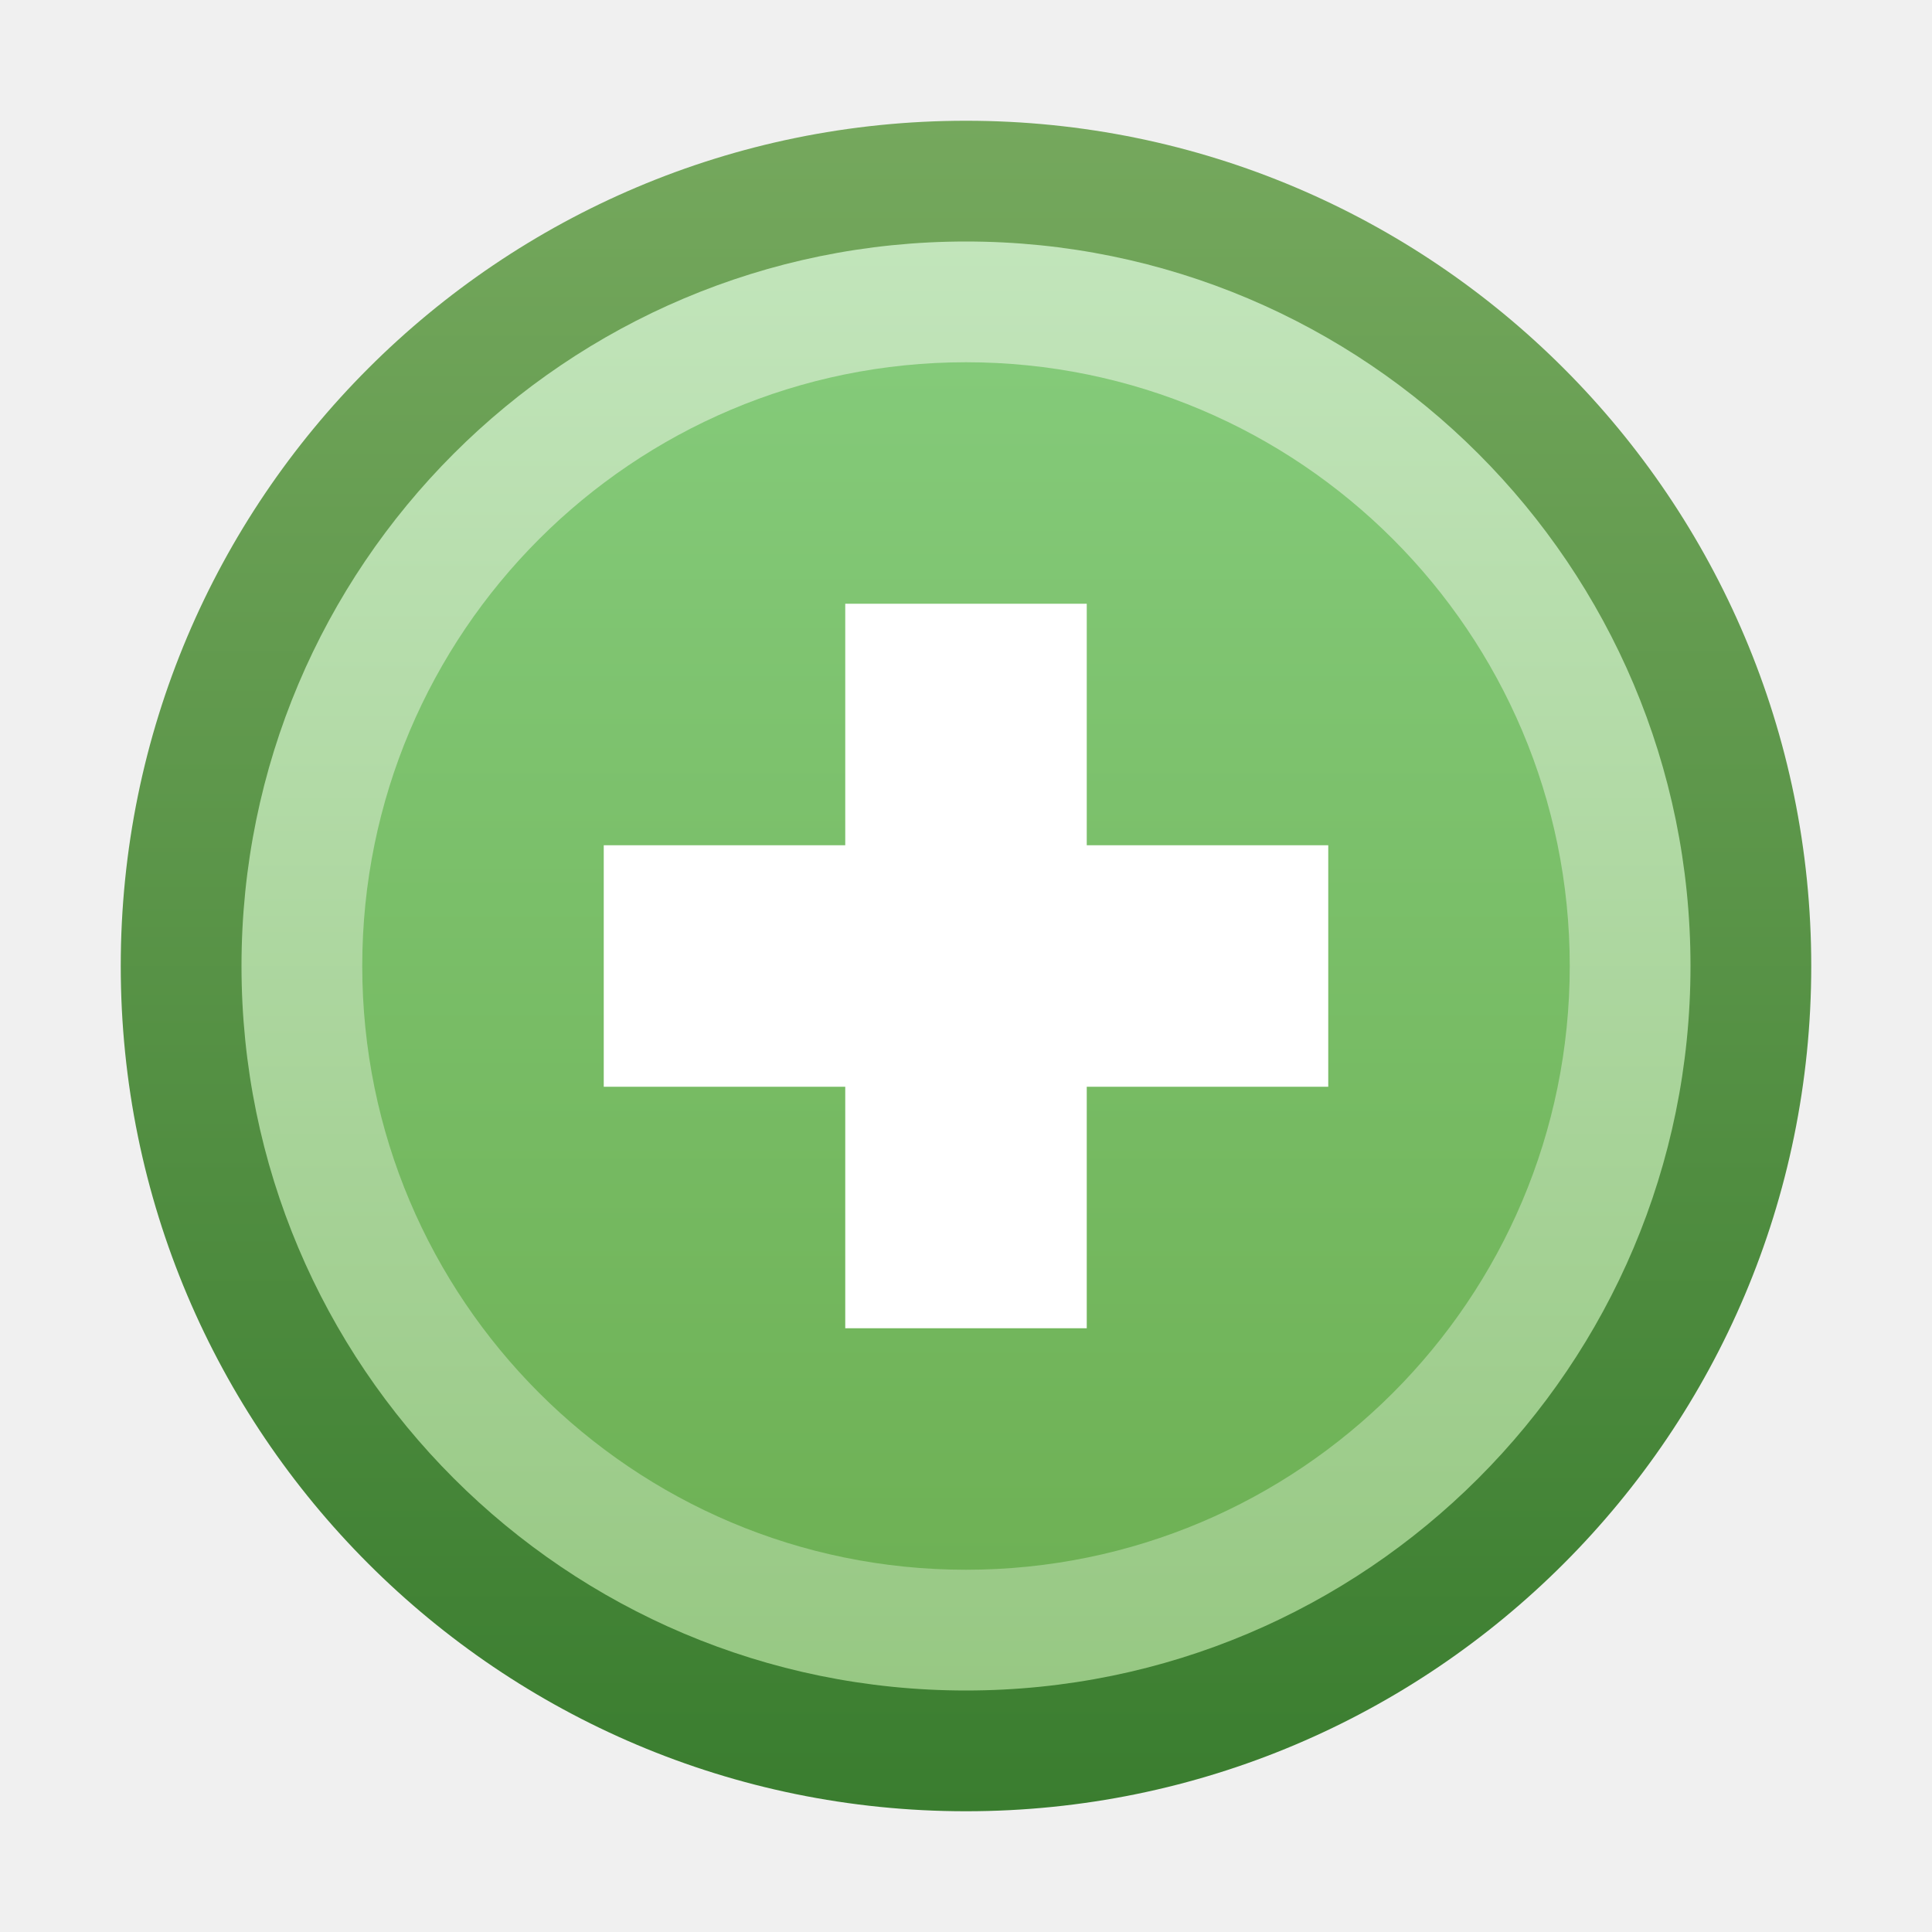
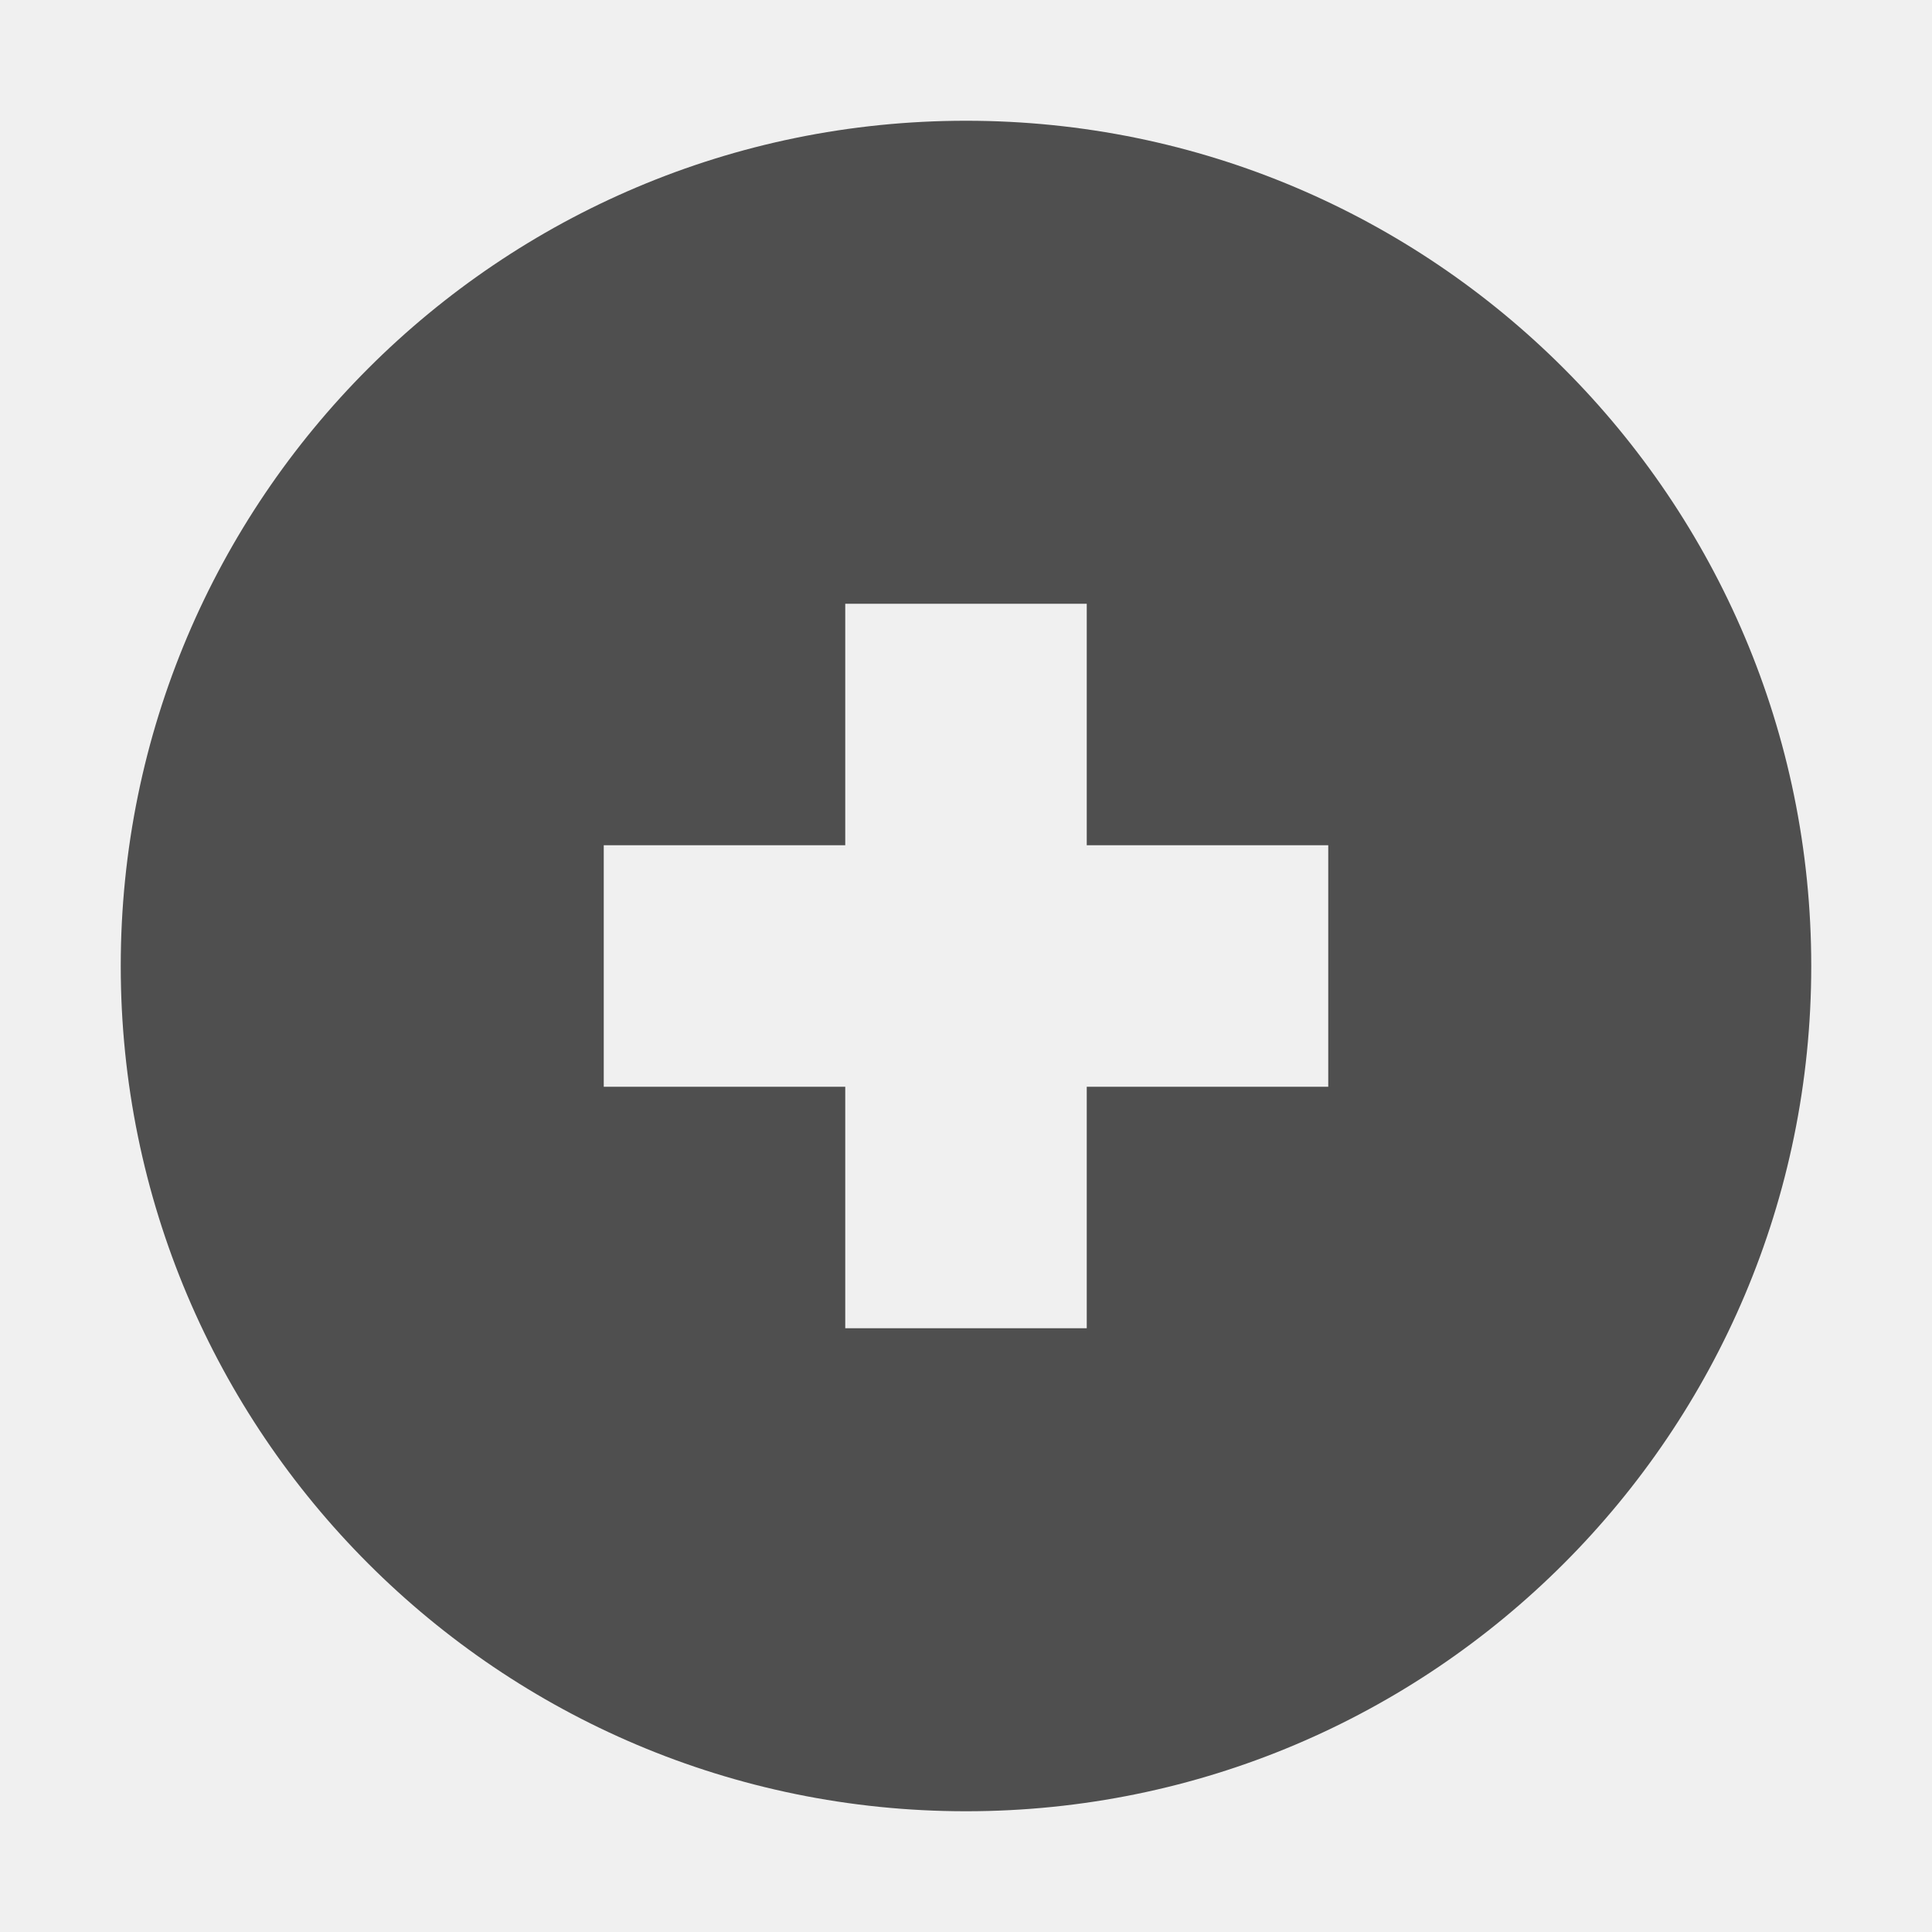
- <svg xmlns="http://www.w3.org/2000/svg" version="1.1" x="0px" y="0px" width="100%" height="100%" viewBox="0, 0, 16, 16">
-   <g id="Layer 1">
-     <g>
-       <g>
-         <path d="M8,15 C4.134,15 1,11.866 1,8 C1,4.134 4.134,1 8,1 C11.866,1 15,4.134 15,8 C15,11.866 11.866,15 8,15 z" fill="url(#Gradient_1)" />
-         <path d="M8,14 C4.686,14 2,11.314 2,8 C2,4.686 4.686,2 8,2 C11.314,2 14,4.686 14,8 C14,11.314 11.314,14 8,14 z" fill="url(#Gradient_2)" />
-         <path d="M8,13 C5.239,13 3,10.761 3,8 C3,5.239 5.239,3 8,3 C10.761,3 13,5.239 13,8 C13,10.761 10.761,13 8,13 z" fill="url(#Gradient_3)" />
-       </g>
-       <path d="M7,11 L7,9 L5,9 L5,7 L7,7 L7,5 L9,5 L9,7 L11,7 L11,9 L9,9 L9,11 z" fill="#FFFFFF" />
-     </g>
+ <svg xmlns="http://www.w3.org/2000/svg" version="1.1" x="0" y="0" width="100%" height="100%" viewBox="0, 0, 16, 16">
+   <g id="Layer_1">
+     <path d="M8,1 C11.866,1 15,4.134 15,8 C15,11.866 11.866,15 8,15 C4.134,15 1,11.866 1,8 C1,4.134 4.134,1 8,1 z M9,5 L7,5 L7,7 L5,7 L5,9 L7,9 L7,11 L9,11 L9,9 L11,9 L11,7 L9,7 L9,5 z" fill="#4F4F4F" />
  </g>
-   <defs>
-     <linearGradient id="Gradient_1" gradientUnits="userSpaceOnUse" x1="8" y1="15" x2="8" y2="1">
-       <stop offset="0" stop-color="#3A7D2F" />
-       <stop offset="1" stop-color="#75A85D" />
-     </linearGradient>
-     <linearGradient id="Gradient_2" gradientUnits="userSpaceOnUse" x1="8" y1="14" x2="8" y2="2">
-       <stop offset="0" stop-color="#97C883" />
-       <stop offset="1" stop-color="#C2E5BB" />
-     </linearGradient>
-     <linearGradient id="Gradient_3" gradientUnits="userSpaceOnUse" x1="8" y1="13" x2="8" y2="3">
-       <stop offset="0" stop-color="#6EB155" />
-       <stop offset="1" stop-color="#84CA79" />
-     </linearGradient>
-   </defs>
</svg>
